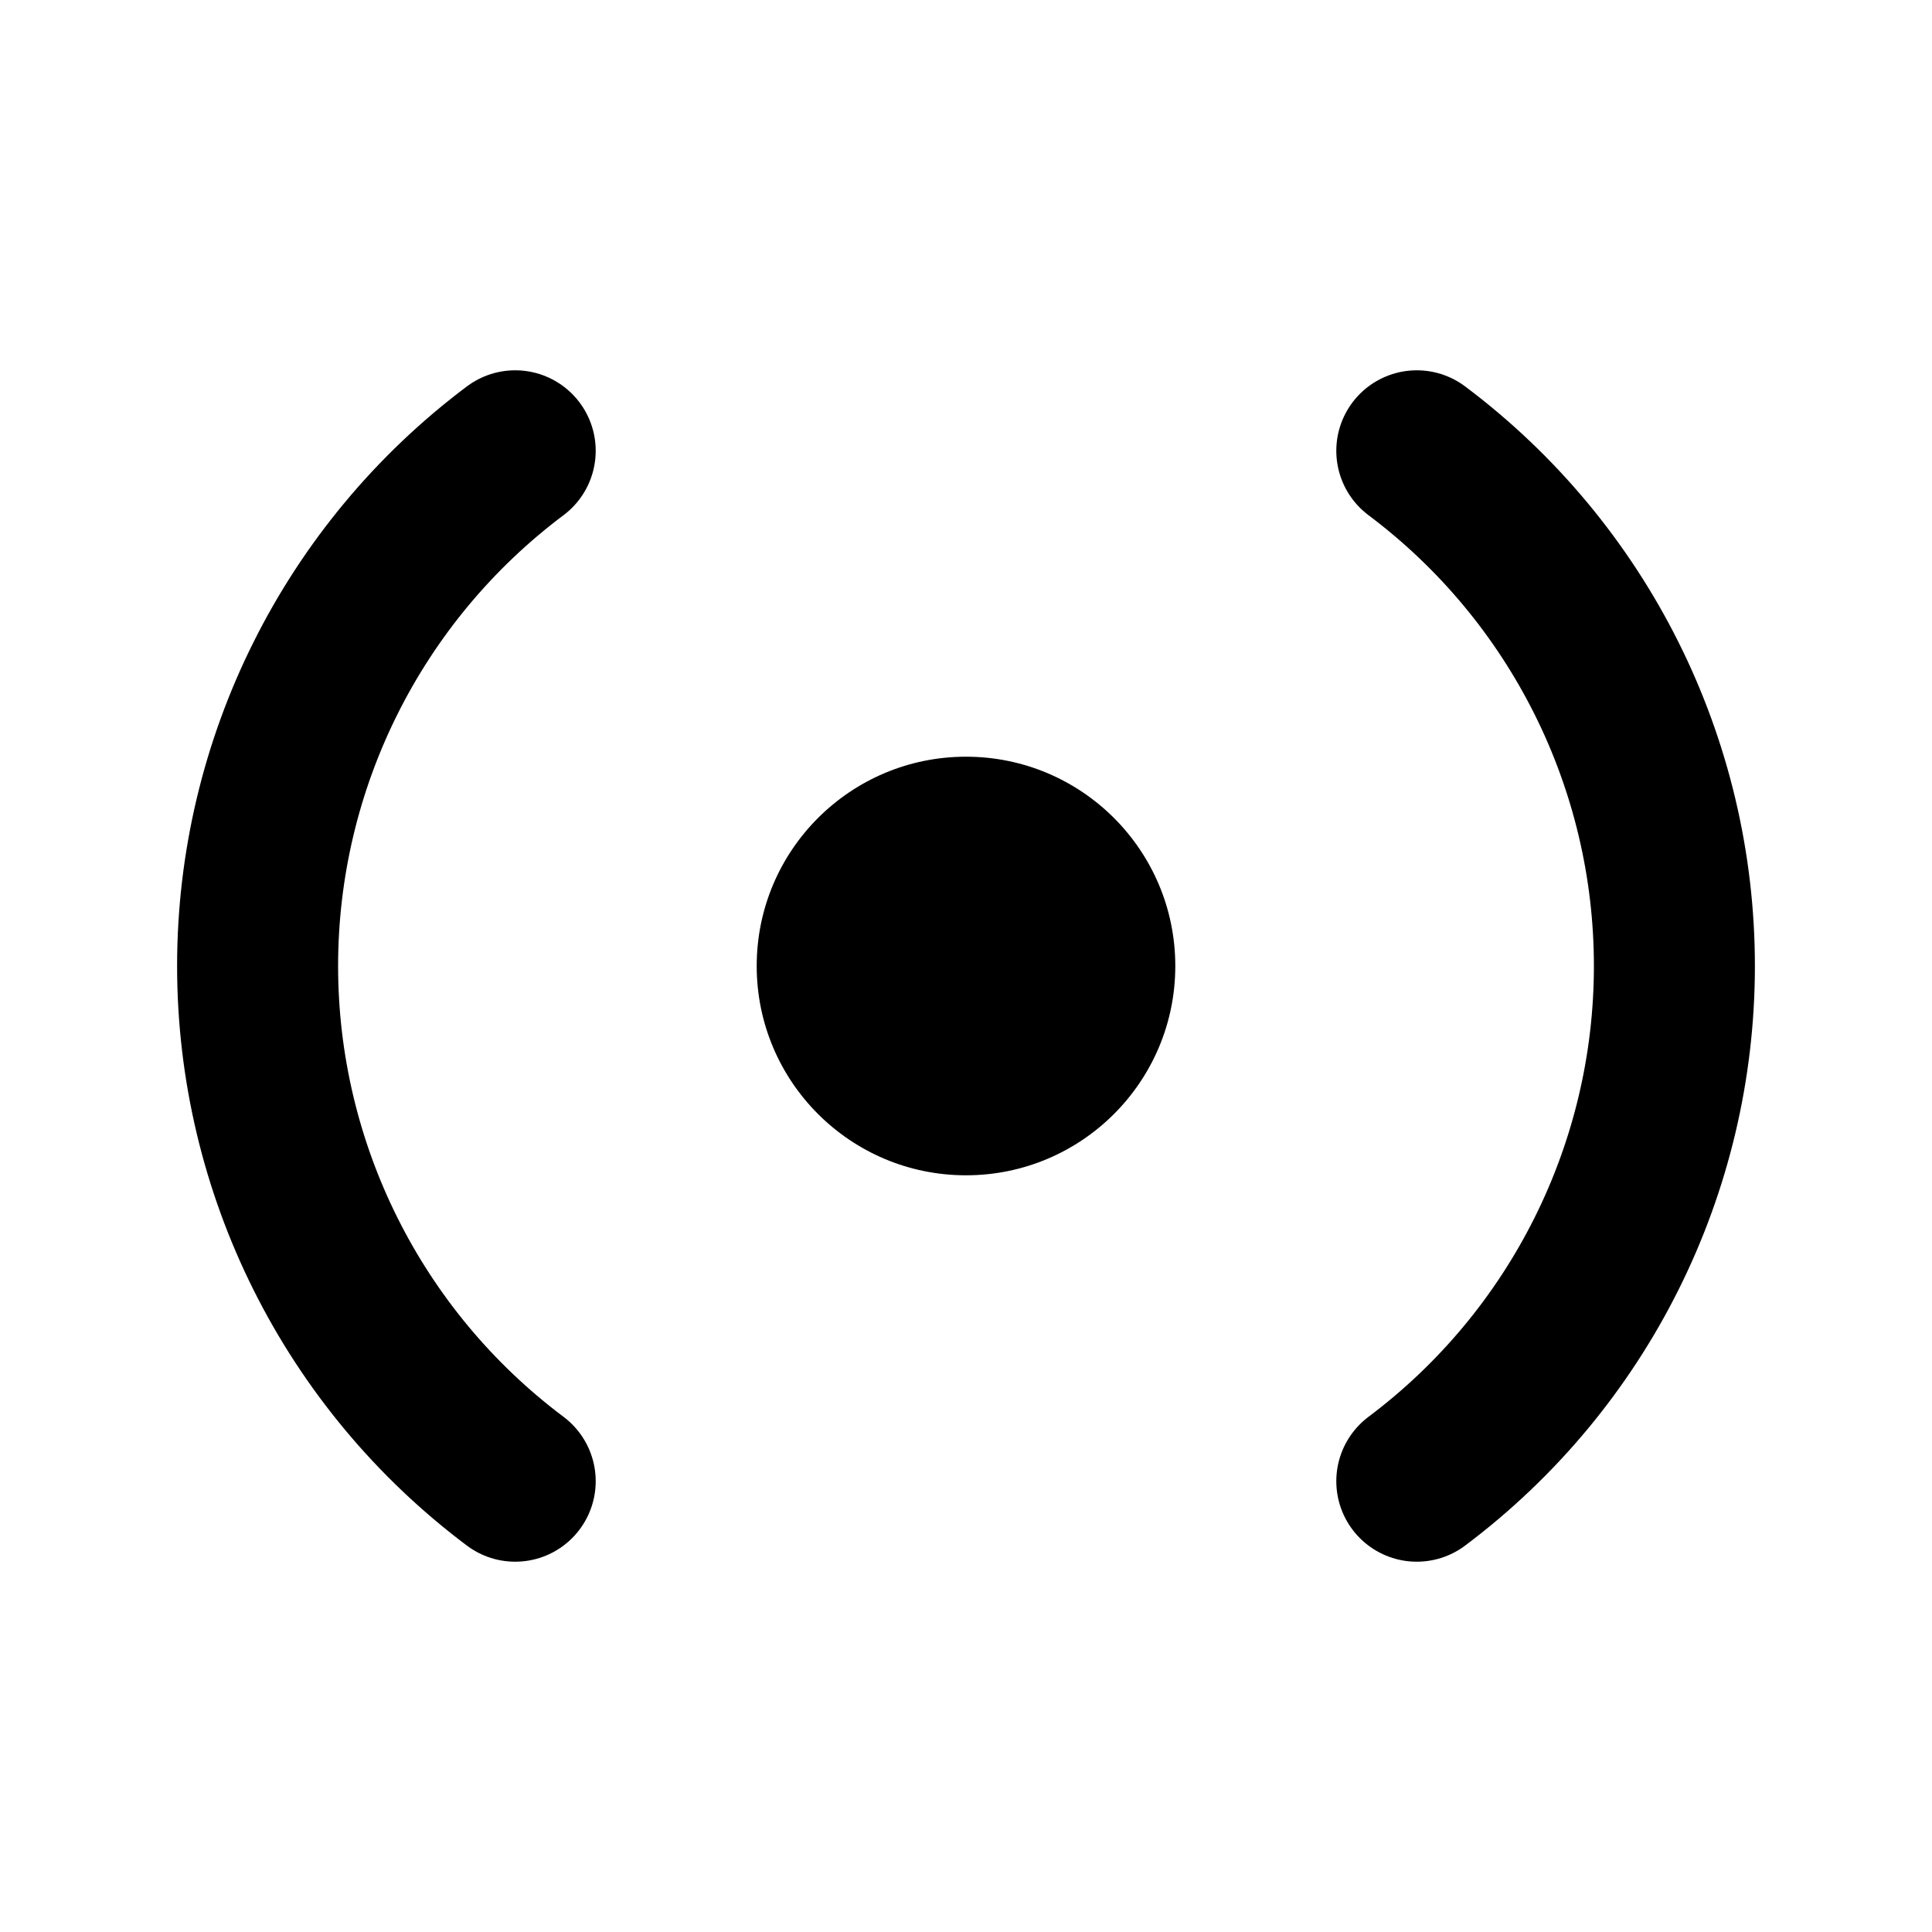
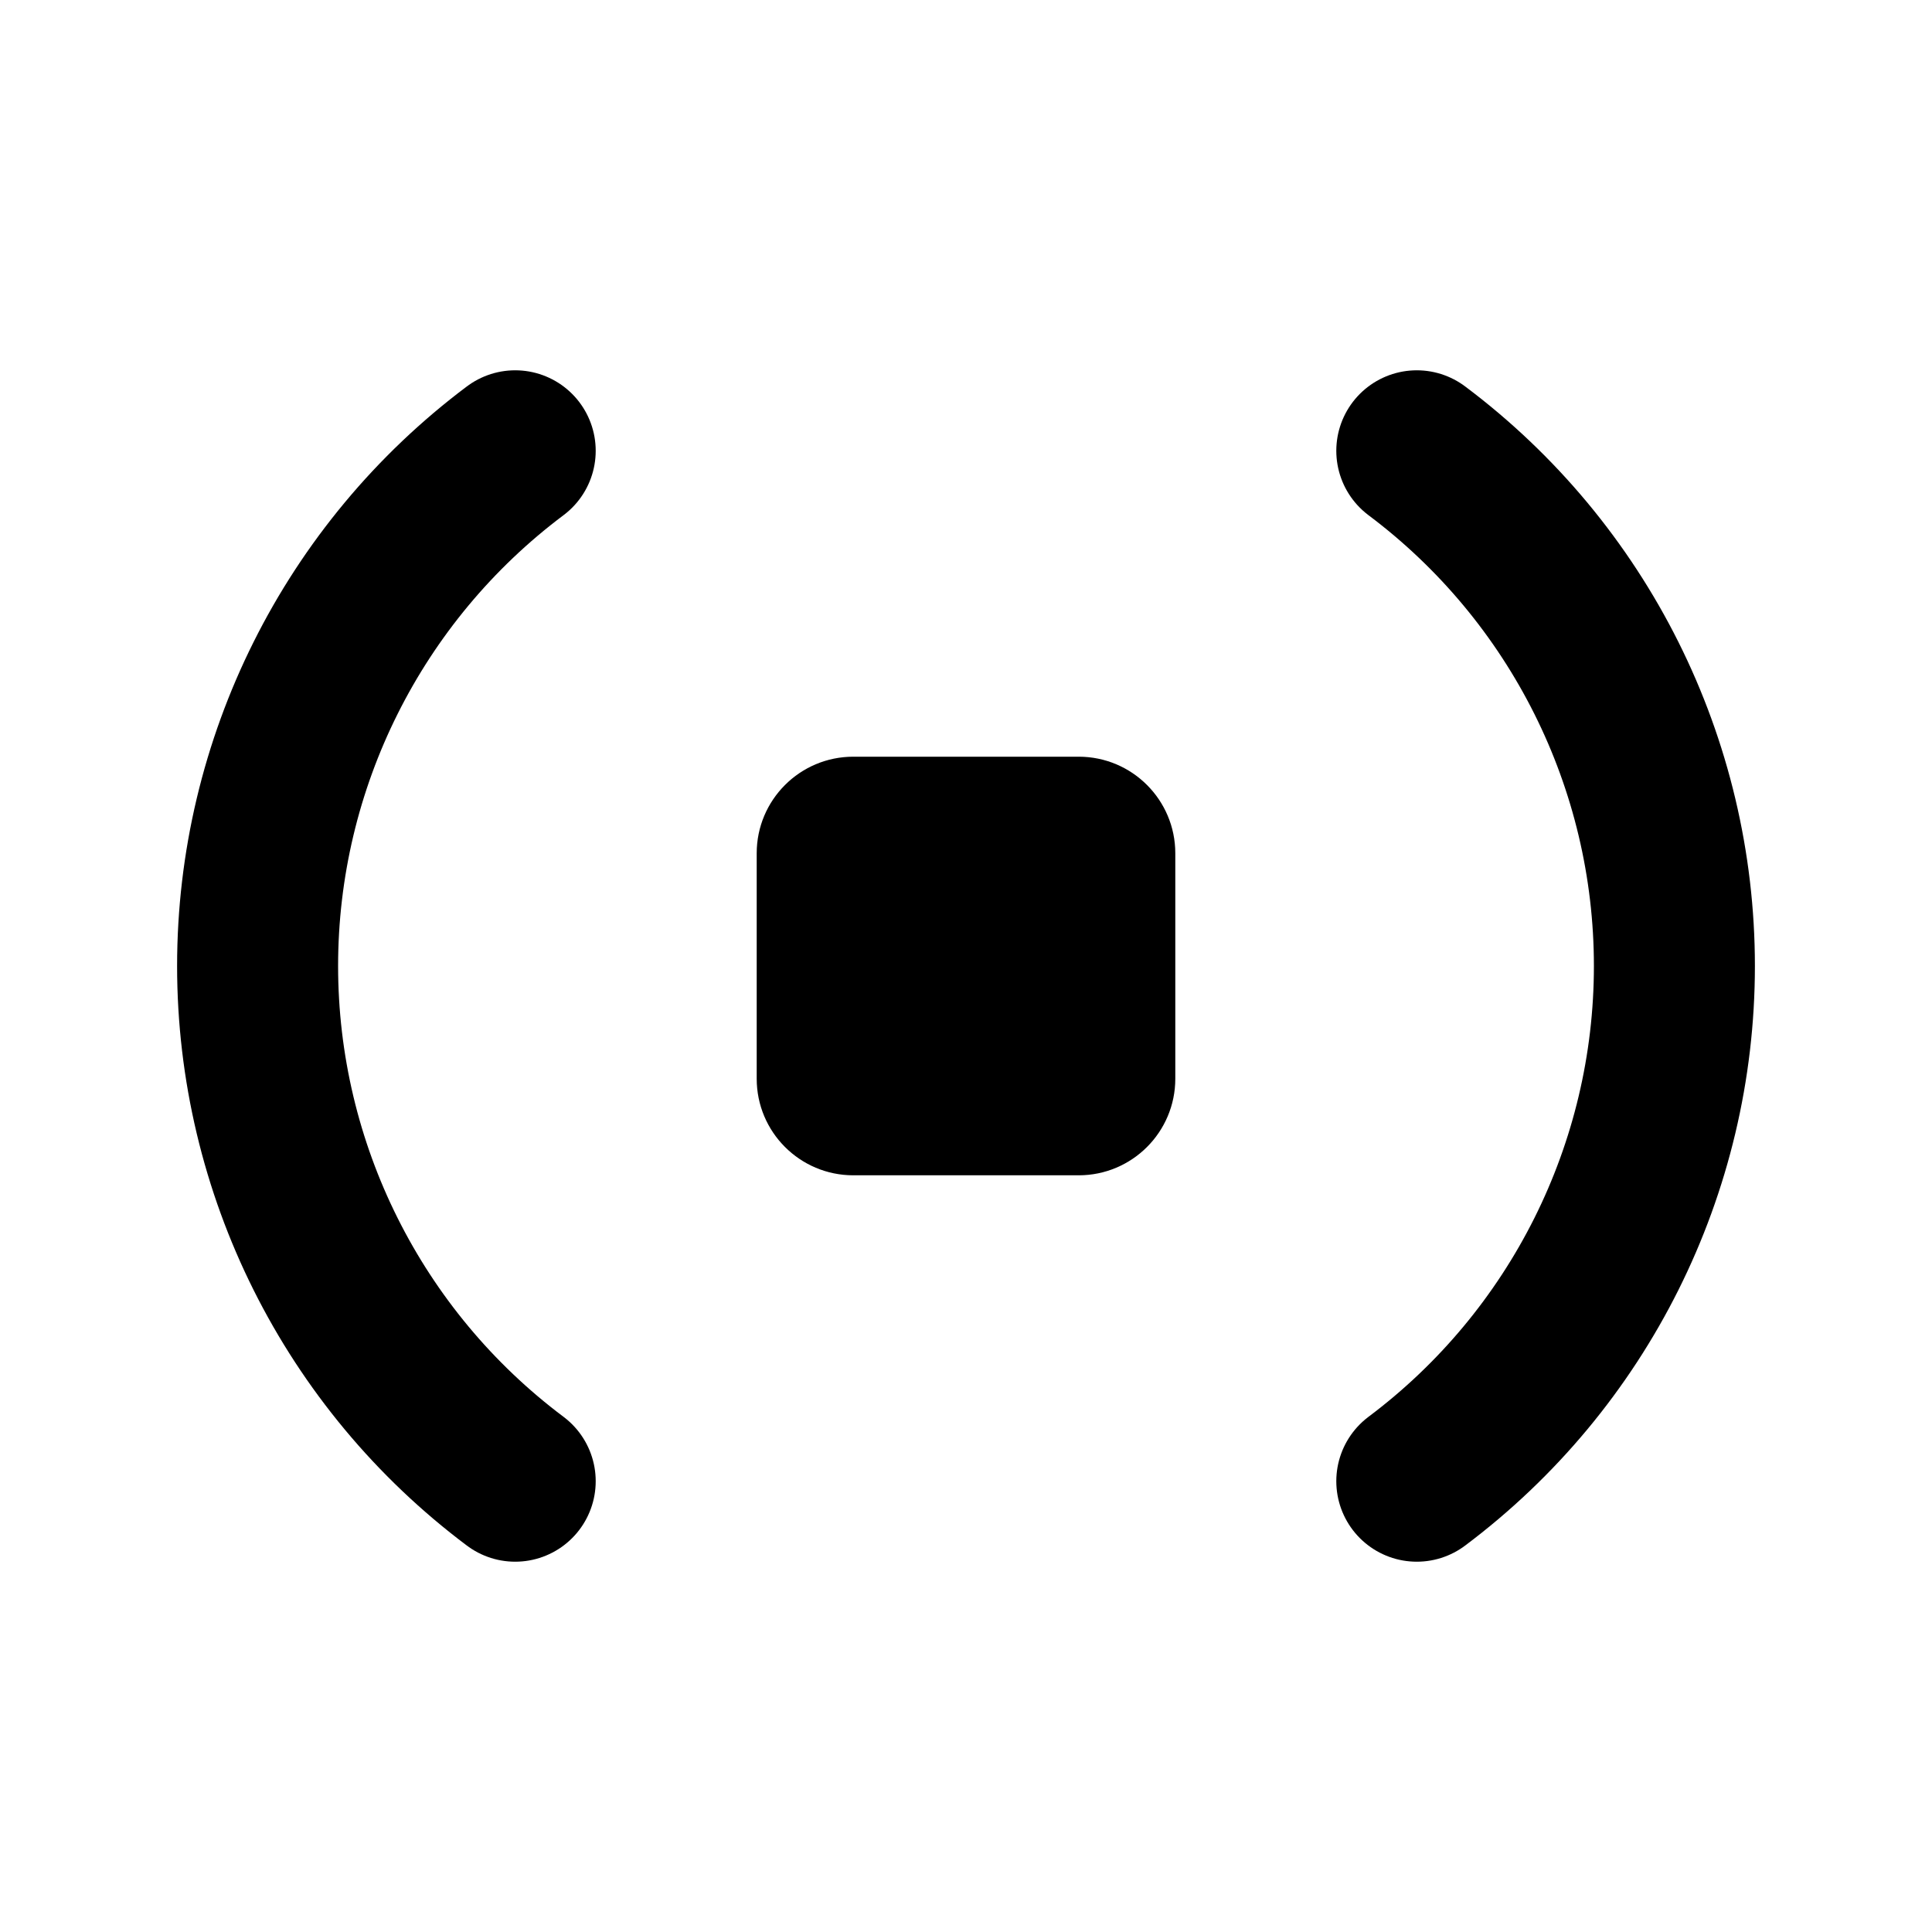
<svg xmlns="http://www.w3.org/2000/svg" viewBox="0 0 24 24" fill="none" stroke="currentColor" stroke-width="2" stroke-linecap="round" stroke-linejoin="round">
  <path d="M6.4 5.6a8 8 0 0 0 0 12.8" />
  <path d="M17.6 18.4a8 8 0 0 0 0-12.8" />
-   <circle cx="12" cy="12" r="2.6" fill="currentColor" stroke="none" />
+   <rect x="9.4" y="9.4" width="5.2" height="5.2" rx="1.2" fill="currentColor" stroke="none" />
</svg>
